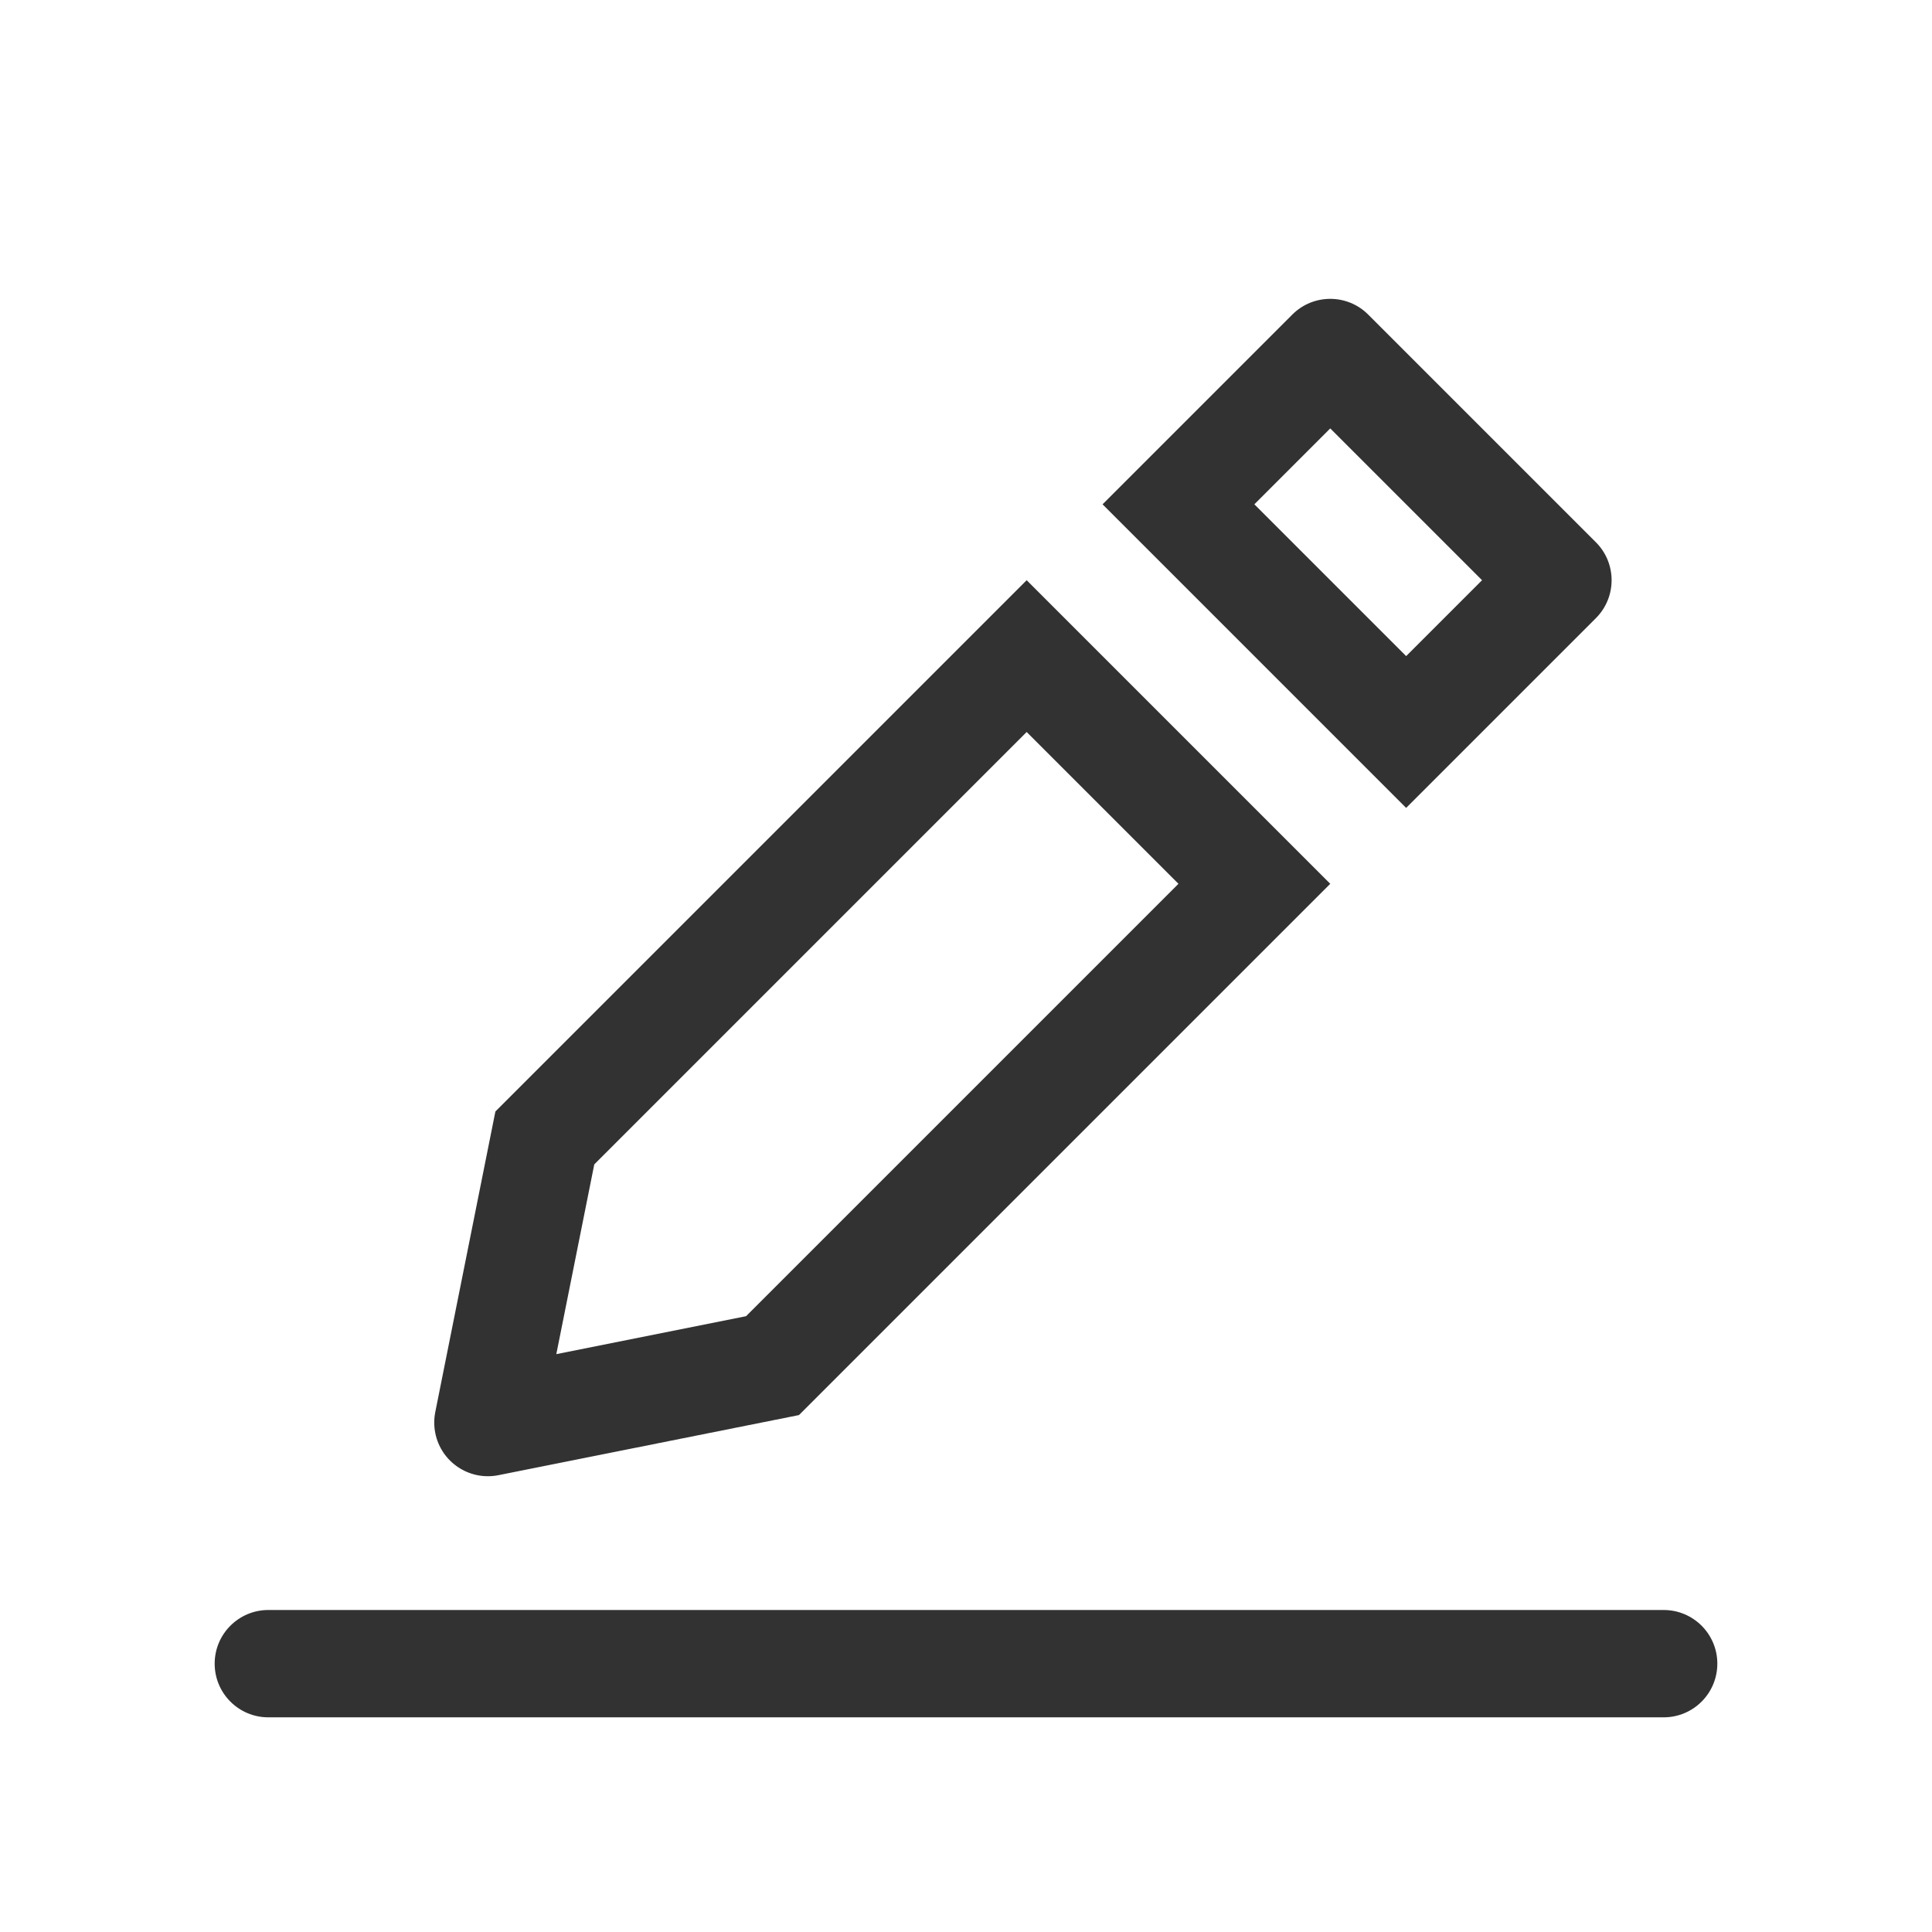
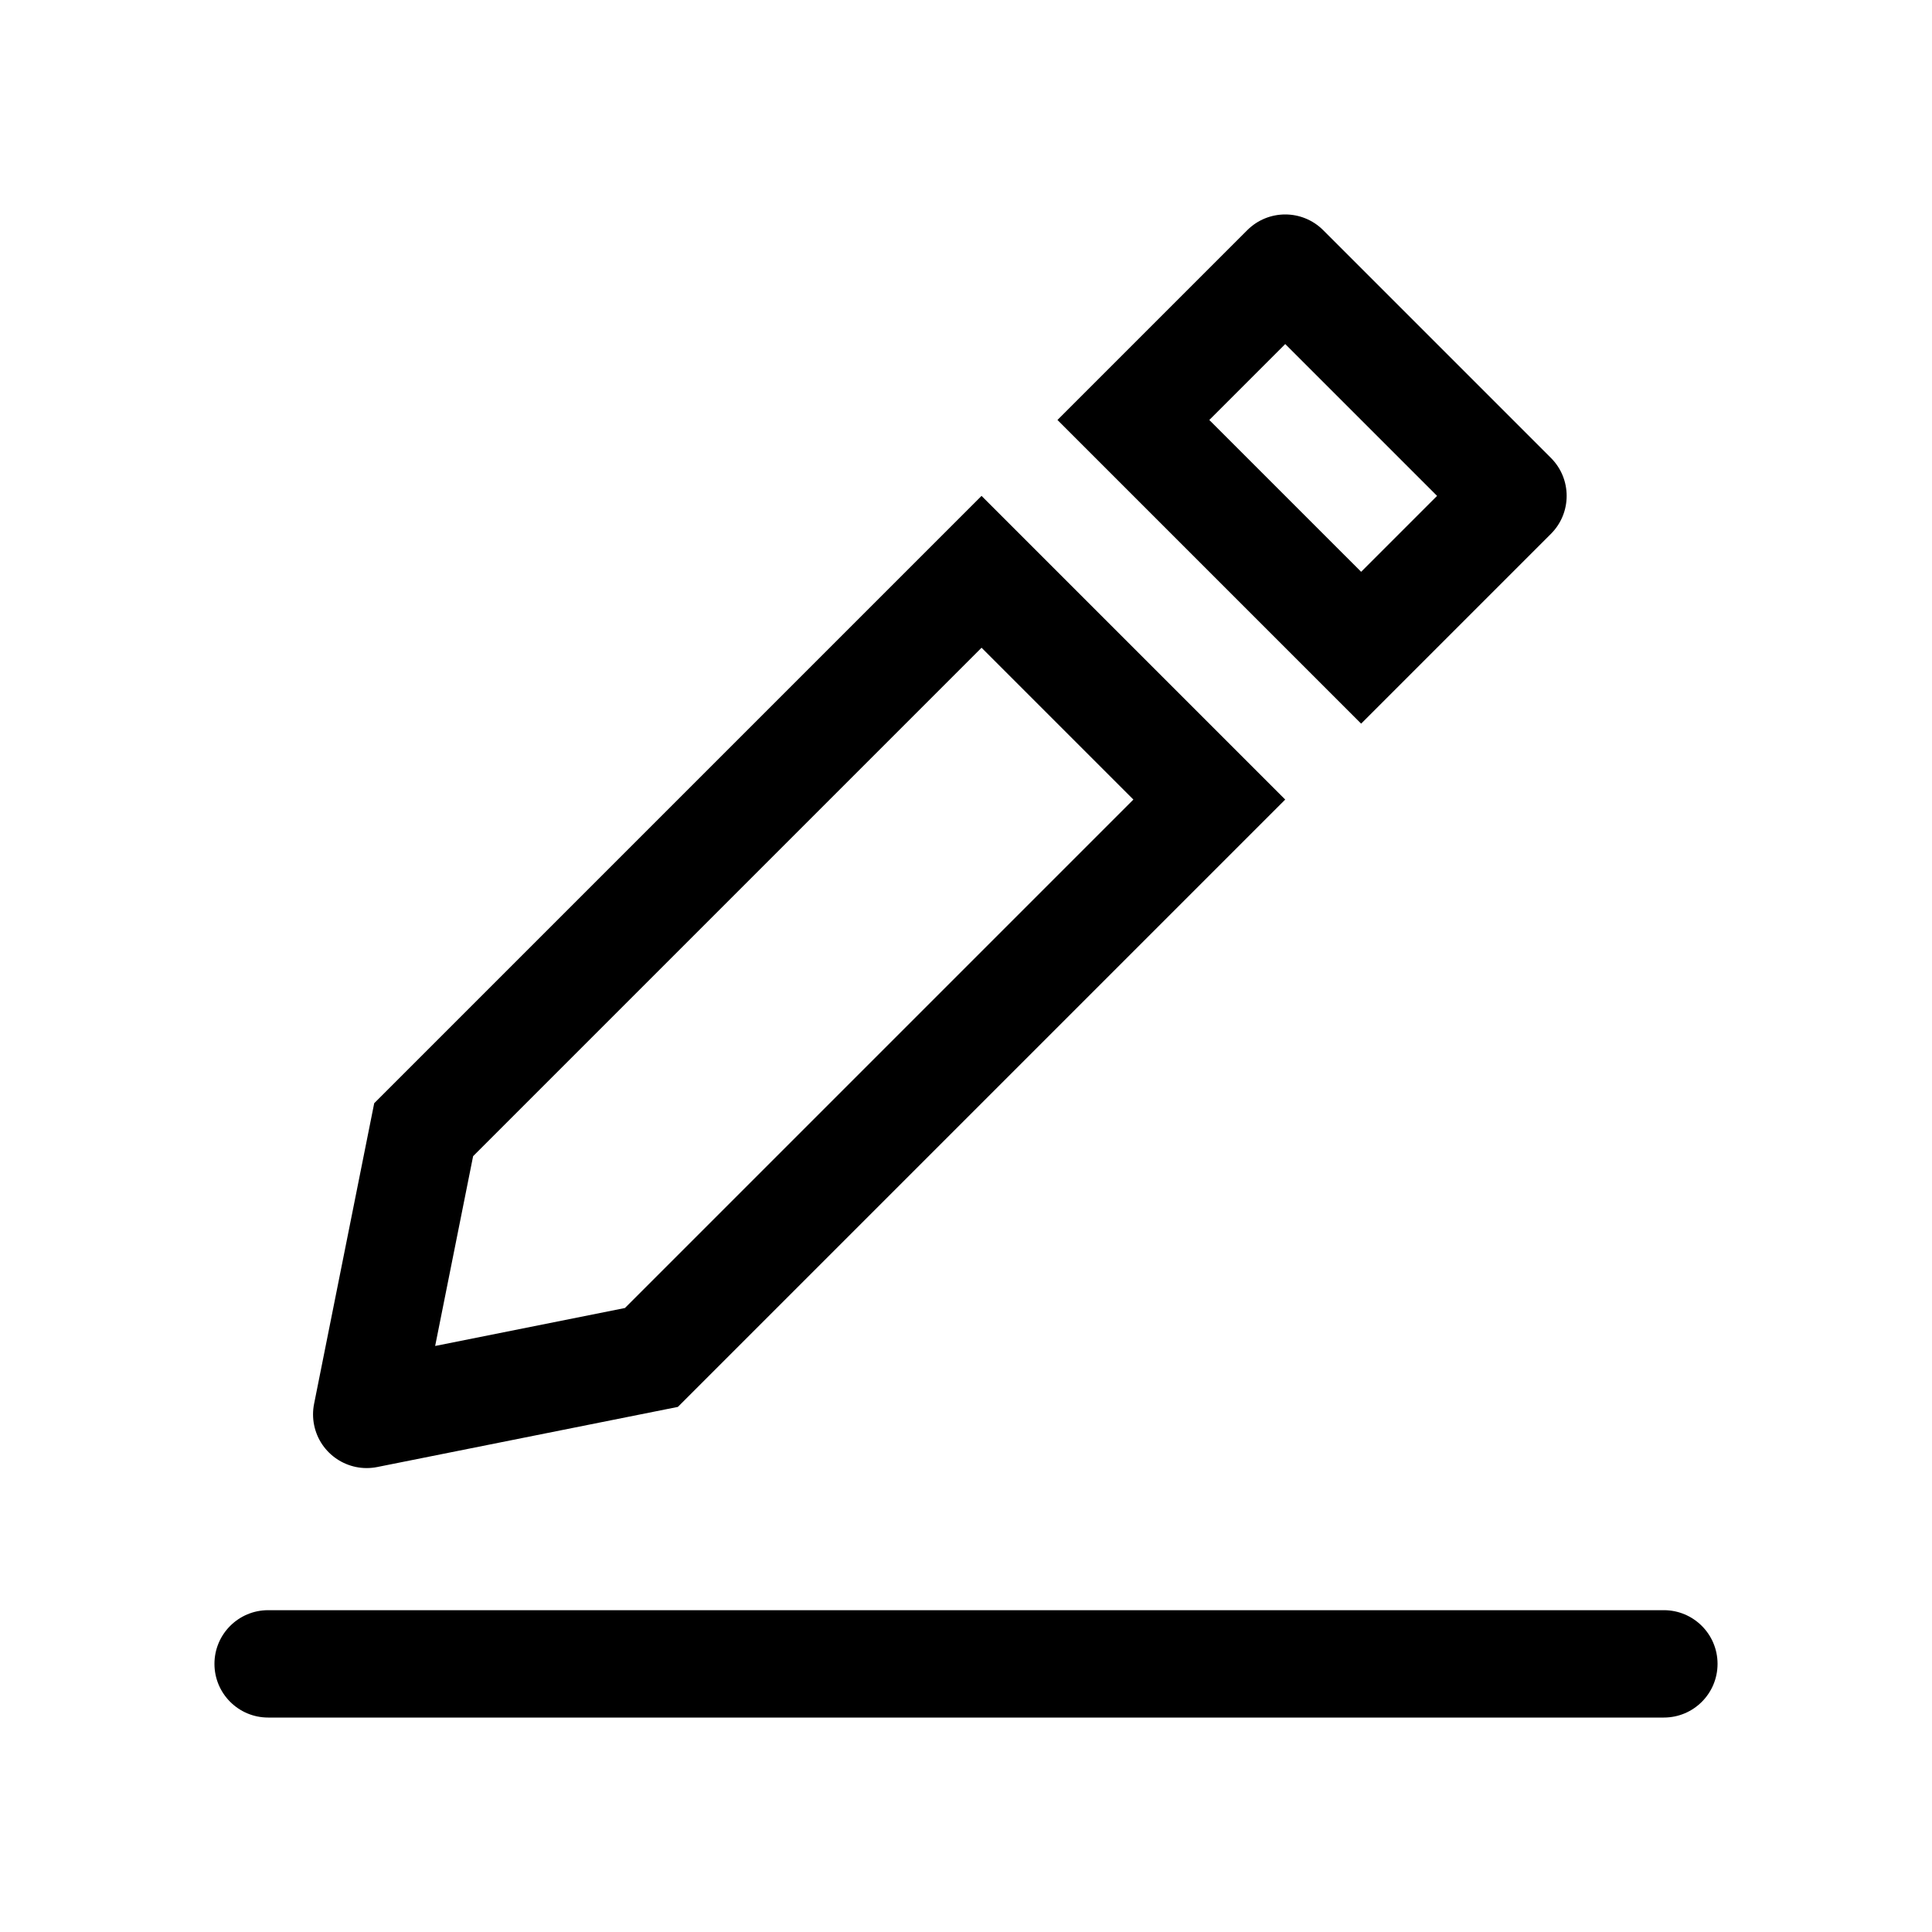
- <svg xmlns="http://www.w3.org/2000/svg" width="1000" height="1000">
-   <path d="M767.103 300.316l-78.567-78.567-39.284 39.284 78.567 78.567 39.284-39.284zm58.926 19.642l-98.21 98.21-157.135-157.135 98.21-98.21c10.848-10.848 28.436-10.848 39.283 0L826.03 280.674c10.847 10.848 10.847 28.436 0 39.284zM531.4 300.316l157.135 157.135L413.55 732.437l-155.561 31.112c-15.044 3.009-29.678-6.747-32.686-21.79-.72-3.597-.72-7.3 0-10.896l31.112-155.56L531.4 300.315zM307.593 602.692L287.95 700.9l98.21-19.642 223.807-223.808-78.567-78.567-223.808 223.808zM138.889 833.333H861.11c15.341 0 27.778 12.437 27.778 27.778s-12.437 27.778-27.778 27.778H138.89c-15.341 0-27.778-12.437-27.778-27.778s12.437-27.778 27.778-27.778z" fill="#323233" fill-rule="nonzero" />
+ <svg xmlns="http://www.w3.org/2000/svg" xmlns:xlink="http://www.w3.org/1999/xlink" width="1000" height="1000">
+   <defs>
+     <path d="M743.82 256.67l-78.59-78.59-39.295 39.296 78.59 78.59 39.295-39.295zm58.942 19.648l-98.237 98.237-157.18-157.18 98.238-98.237c10.85-10.85 28.444-10.85 39.295 0l117.884 117.885c10.851 10.851 10.851 28.444 0 39.295zm-663.976 557.11h722.428c15.346 0 27.786 12.44 27.786 27.786C889 876.56 876.56 889 861.214 889H138.786C123.44 889 111 876.56 111 861.214c0-15.345 12.44-27.785 27.786-27.785zM508.05 256.672l157.18 157.18L350.87 728.21l-155.605 31.12c-15.047 3.01-29.686-6.748-32.695-21.796a27.786 27.786 0 0 1 0-10.899l31.12-155.605 314.36-314.36zM244.883 598.427l-19.647 98.238 98.237-19.648L586.64 413.85l-78.59-78.59-263.167 263.167z" id="a" />
+   </defs>
+   <g fill="none" fill-rule="evenodd">
+     <use fill="#000" xlink:href="#a" />
+   </g>
</svg>
